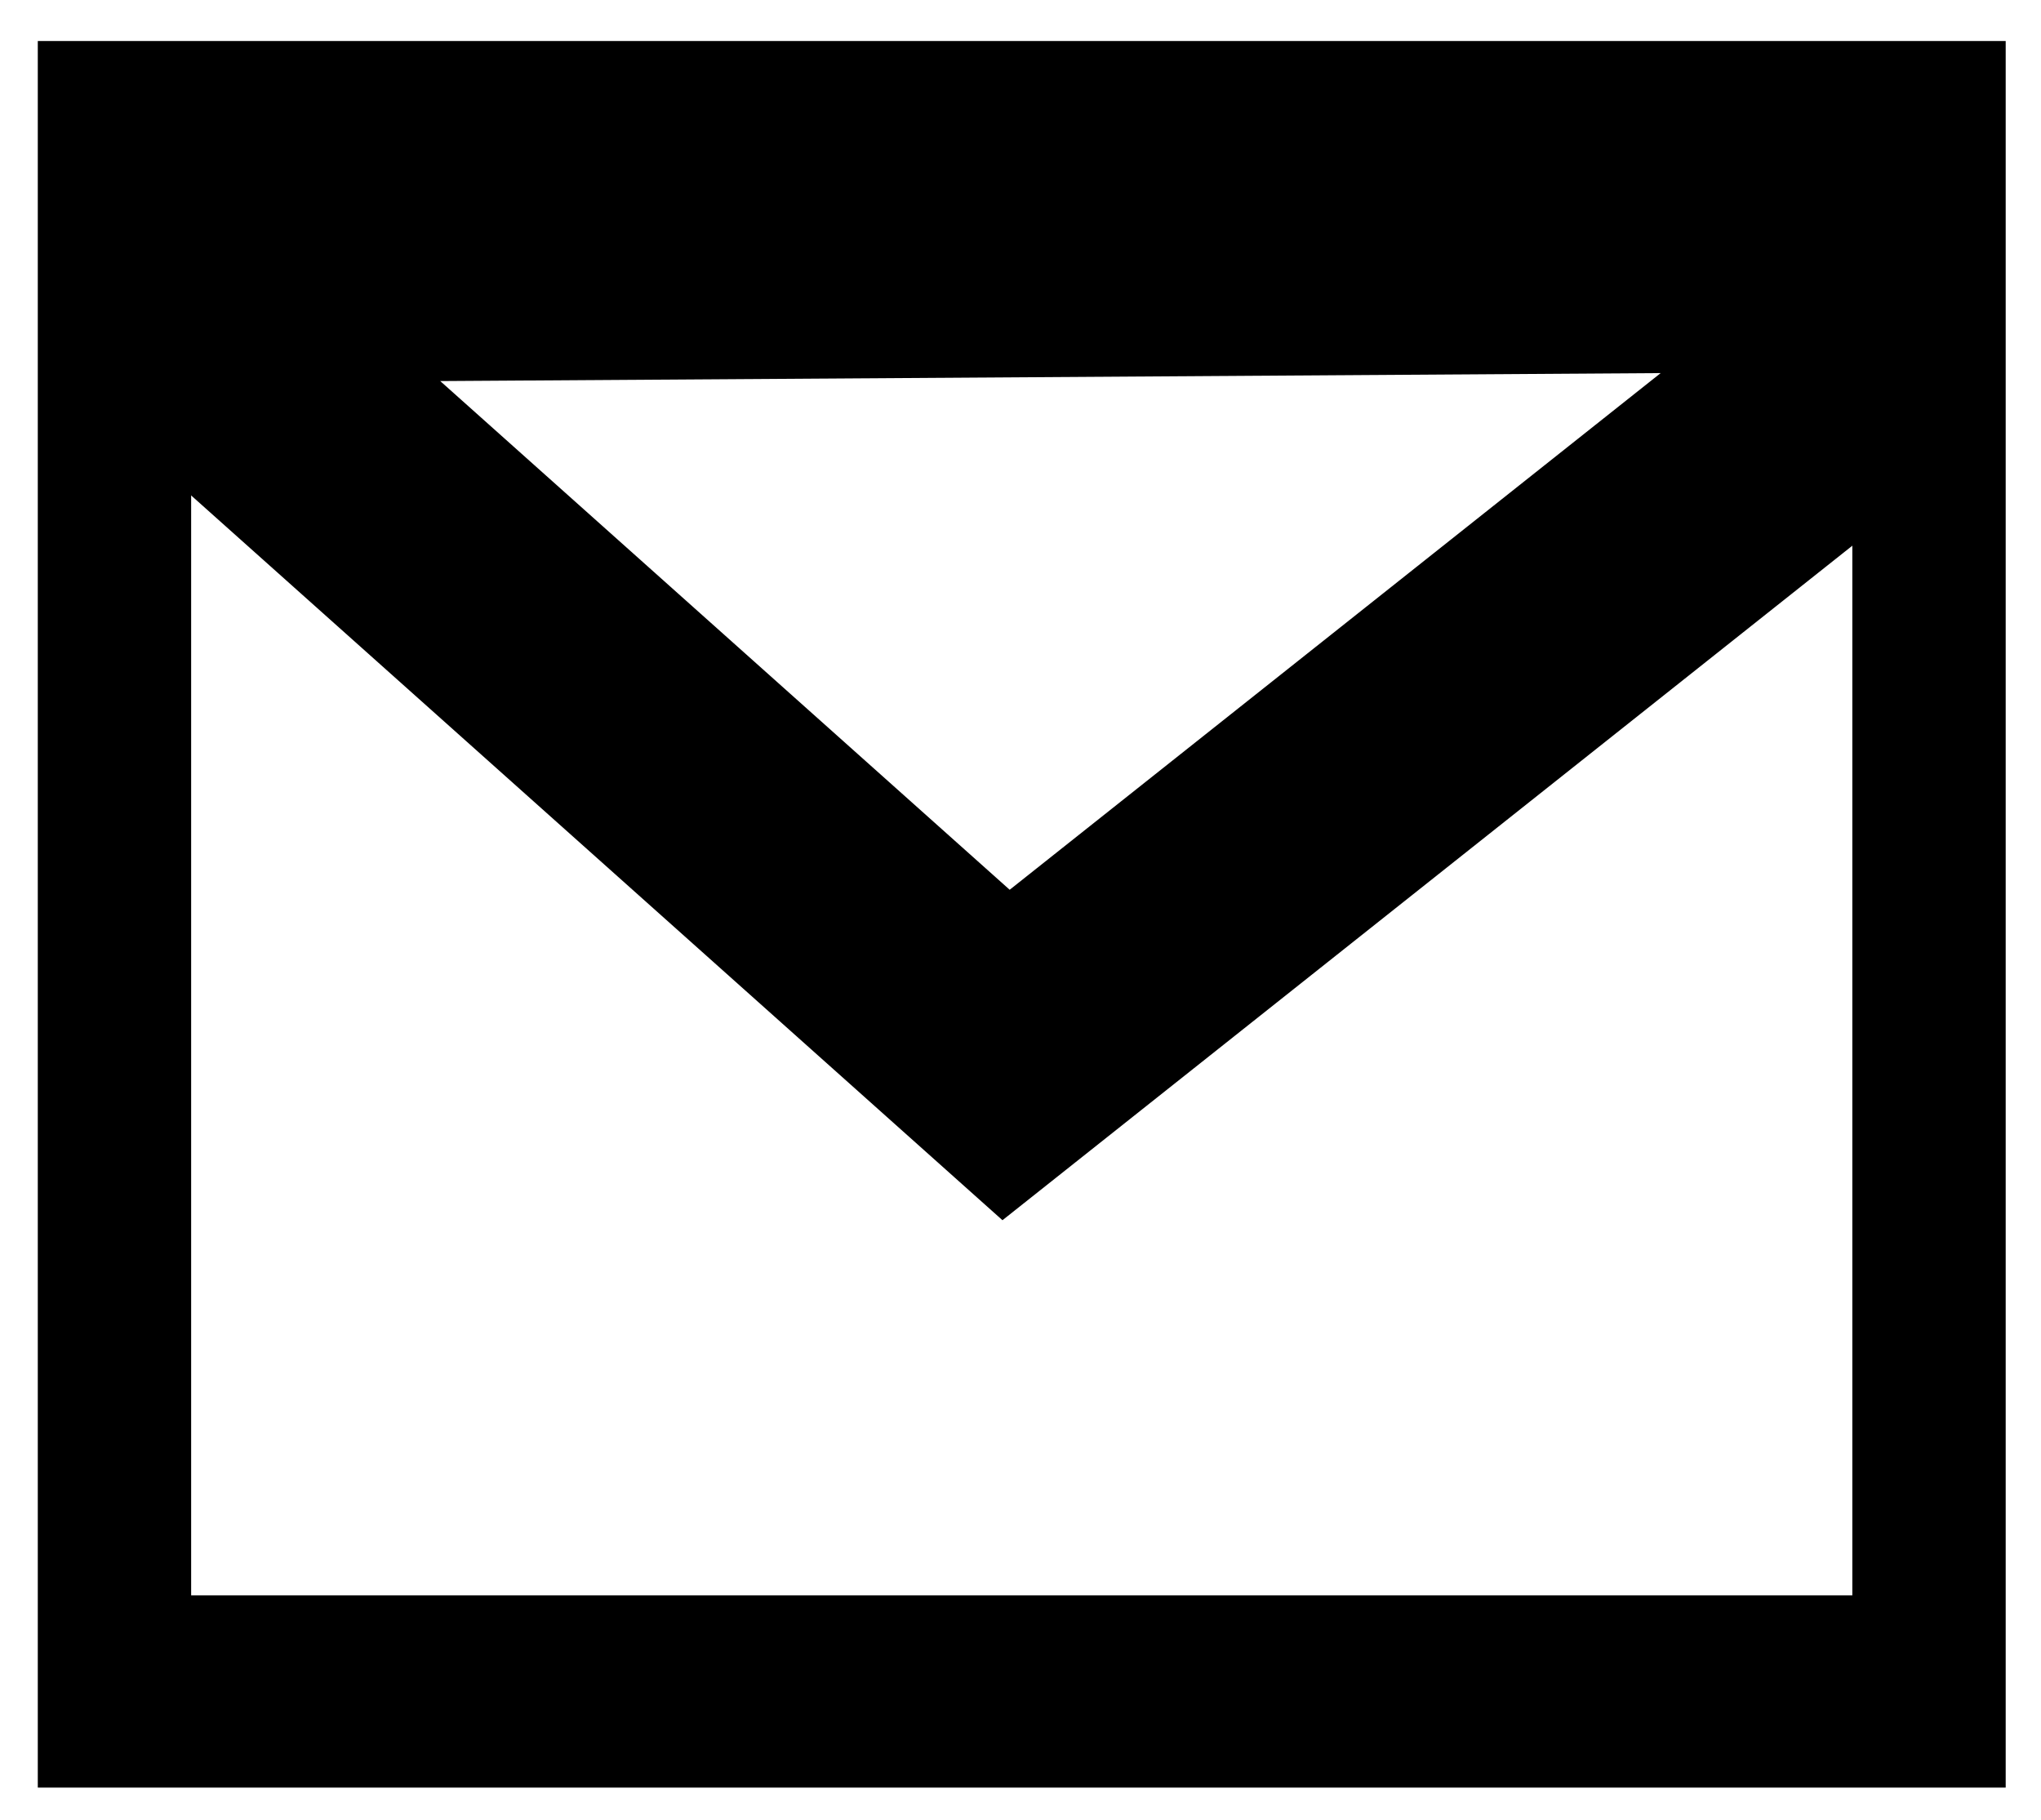
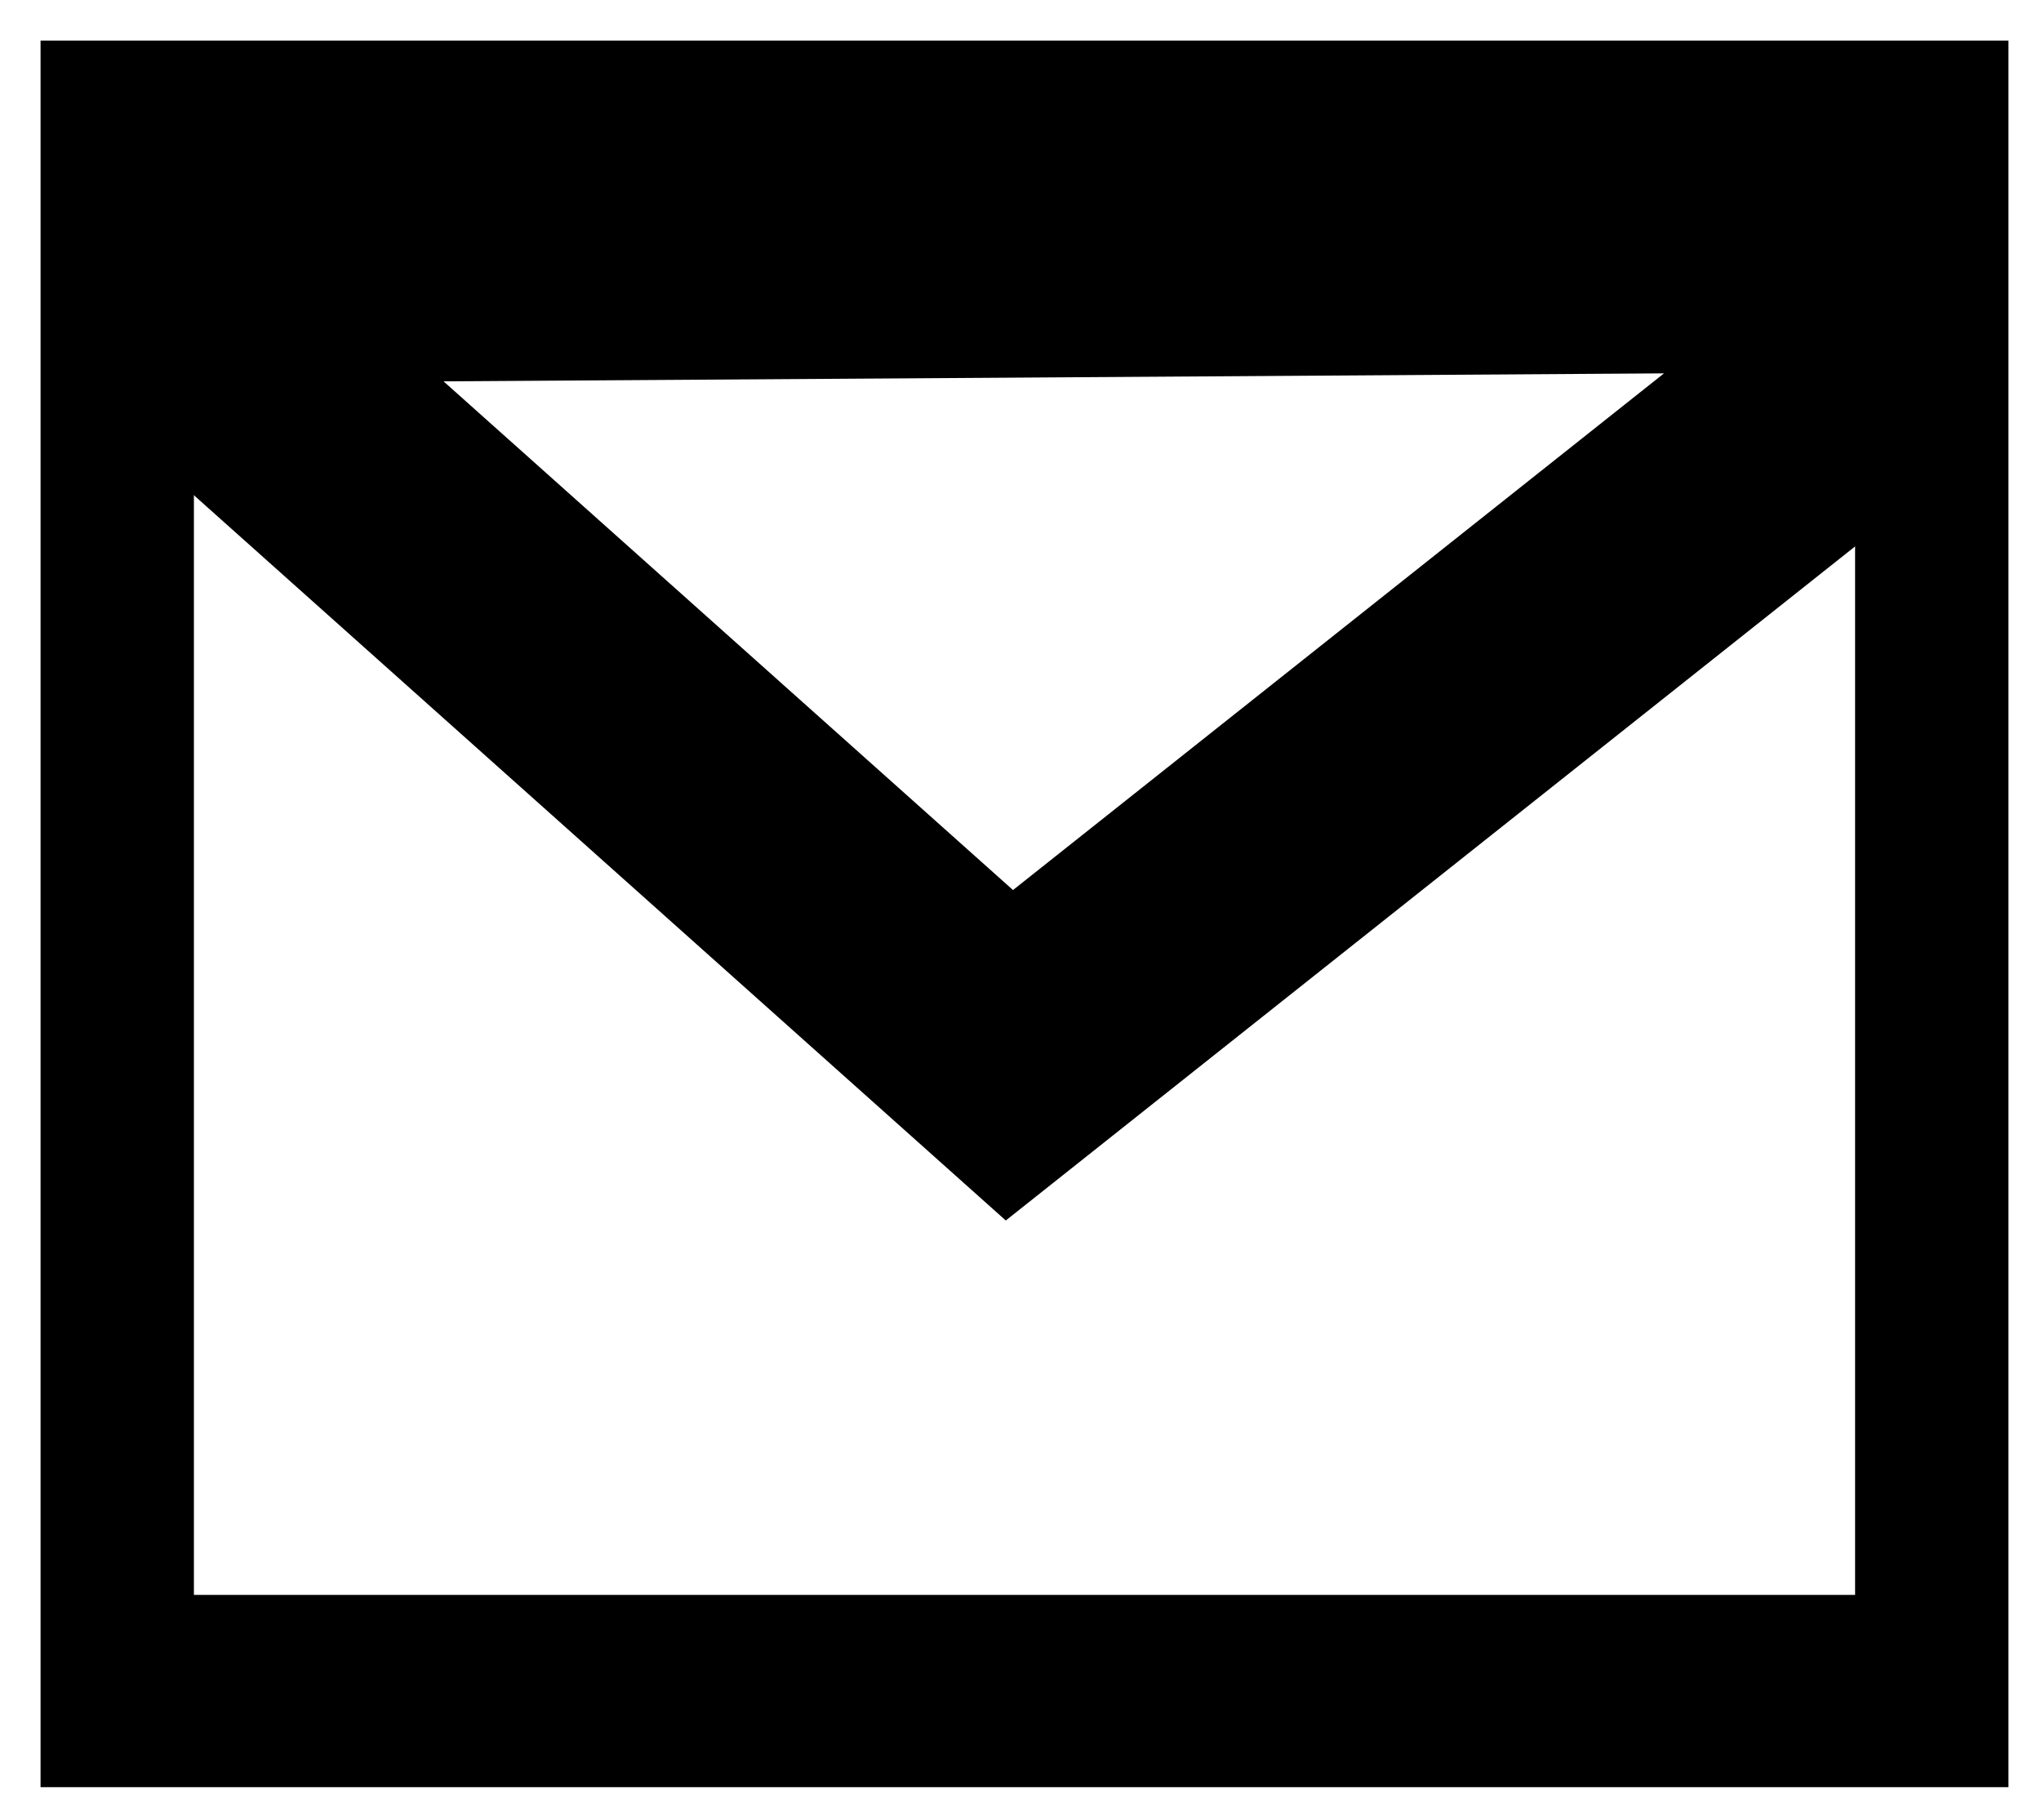
- <svg xmlns="http://www.w3.org/2000/svg" viewBox="0 0 7.864 7.01" id="svg5218" version="1.1">
-   <defs id="defs5220" />
-   <g id="layer1" transform="translate(-41.78248,-640.2857)">
-     <g id="g6338" transform="matrix(2.028171,0,0,2.370511,-594.8297,-750.054)">
-       <g id="g6425" transform="matrix(1.063286,0,0,1.140422,-19.97892,-82.56463)">
-         <rect style="opacity:1;fill:none;fill-opacity:1;stroke:#000000;stroke-width:0.274;stroke-miterlimit:4;stroke-dasharray:none;stroke-opacity:1" id="rect6334" width="3.242" height="2.215" x="314.197" y="586.89" />
-         <path style="fill:none;fill-rule:evenodd;stroke:#000000;stroke-width:0.391;stroke-linecap:butt;stroke-linejoin:miter;stroke-miterlimit:4;stroke-dasharray:none;stroke-opacity:1" d="m 314.416,587.219 1.374,0.979 1.477,-0.935 0.029,-0.234 -2.88,0.015 z" id="path6336" />
-       </g>
-     </g>
+ <svg xmlns="http://www.w3.org/2000/svg" viewBox="0 0 7.864 7.01">
+   <g transform="matrix(2.15653 0 0 2.70338-677.13-1586.06)" fill="none" stroke="#000">
+     <path stroke-width=".274" d="m314.2 586.89h3.242v2.215h-3.242z" />
+     <path d="m314.42 587.22l1.374.979 1.477-.935.029-.234-2.88.015z" fill-rule="evenodd" stroke-width=".391" />
  </g>
</svg>
